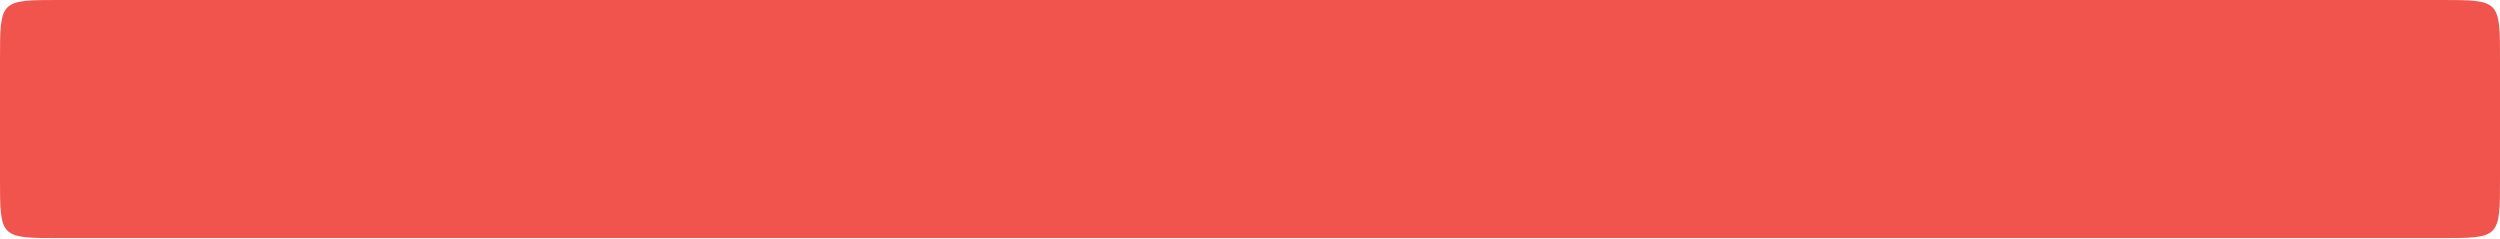
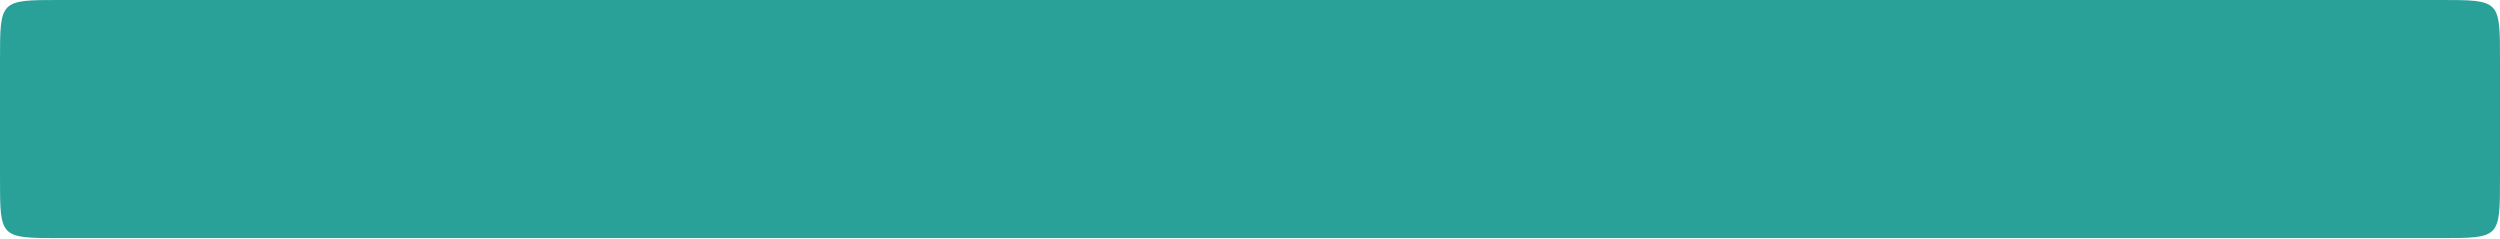
<svg xmlns="http://www.w3.org/2000/svg" width="42" height="4">
  <g transform="translate(0,-1048.362)">
-     <path d="m 1,1048.362 40,0 c 1,0 1,0 1,1 l 0,2 c 0,1 0,1 -1,1 l -40,0 c -1,0 -1,0 -1,-1 l 0,-2 c 0,-1 0,-1 1,-1 z" fill="#f0544c" />
+     <path d="m 1,1048.362 40,0 c 1,0 1,0 1,1 l 0,2 c 0,1 0,1 -1,1 l -40,0 c -1,0 -1,0 -1,-1 l 0,-2 c 0,-1 0,-1 1,-1 z" fill="#2aa198" />
  </g>
</svg>
